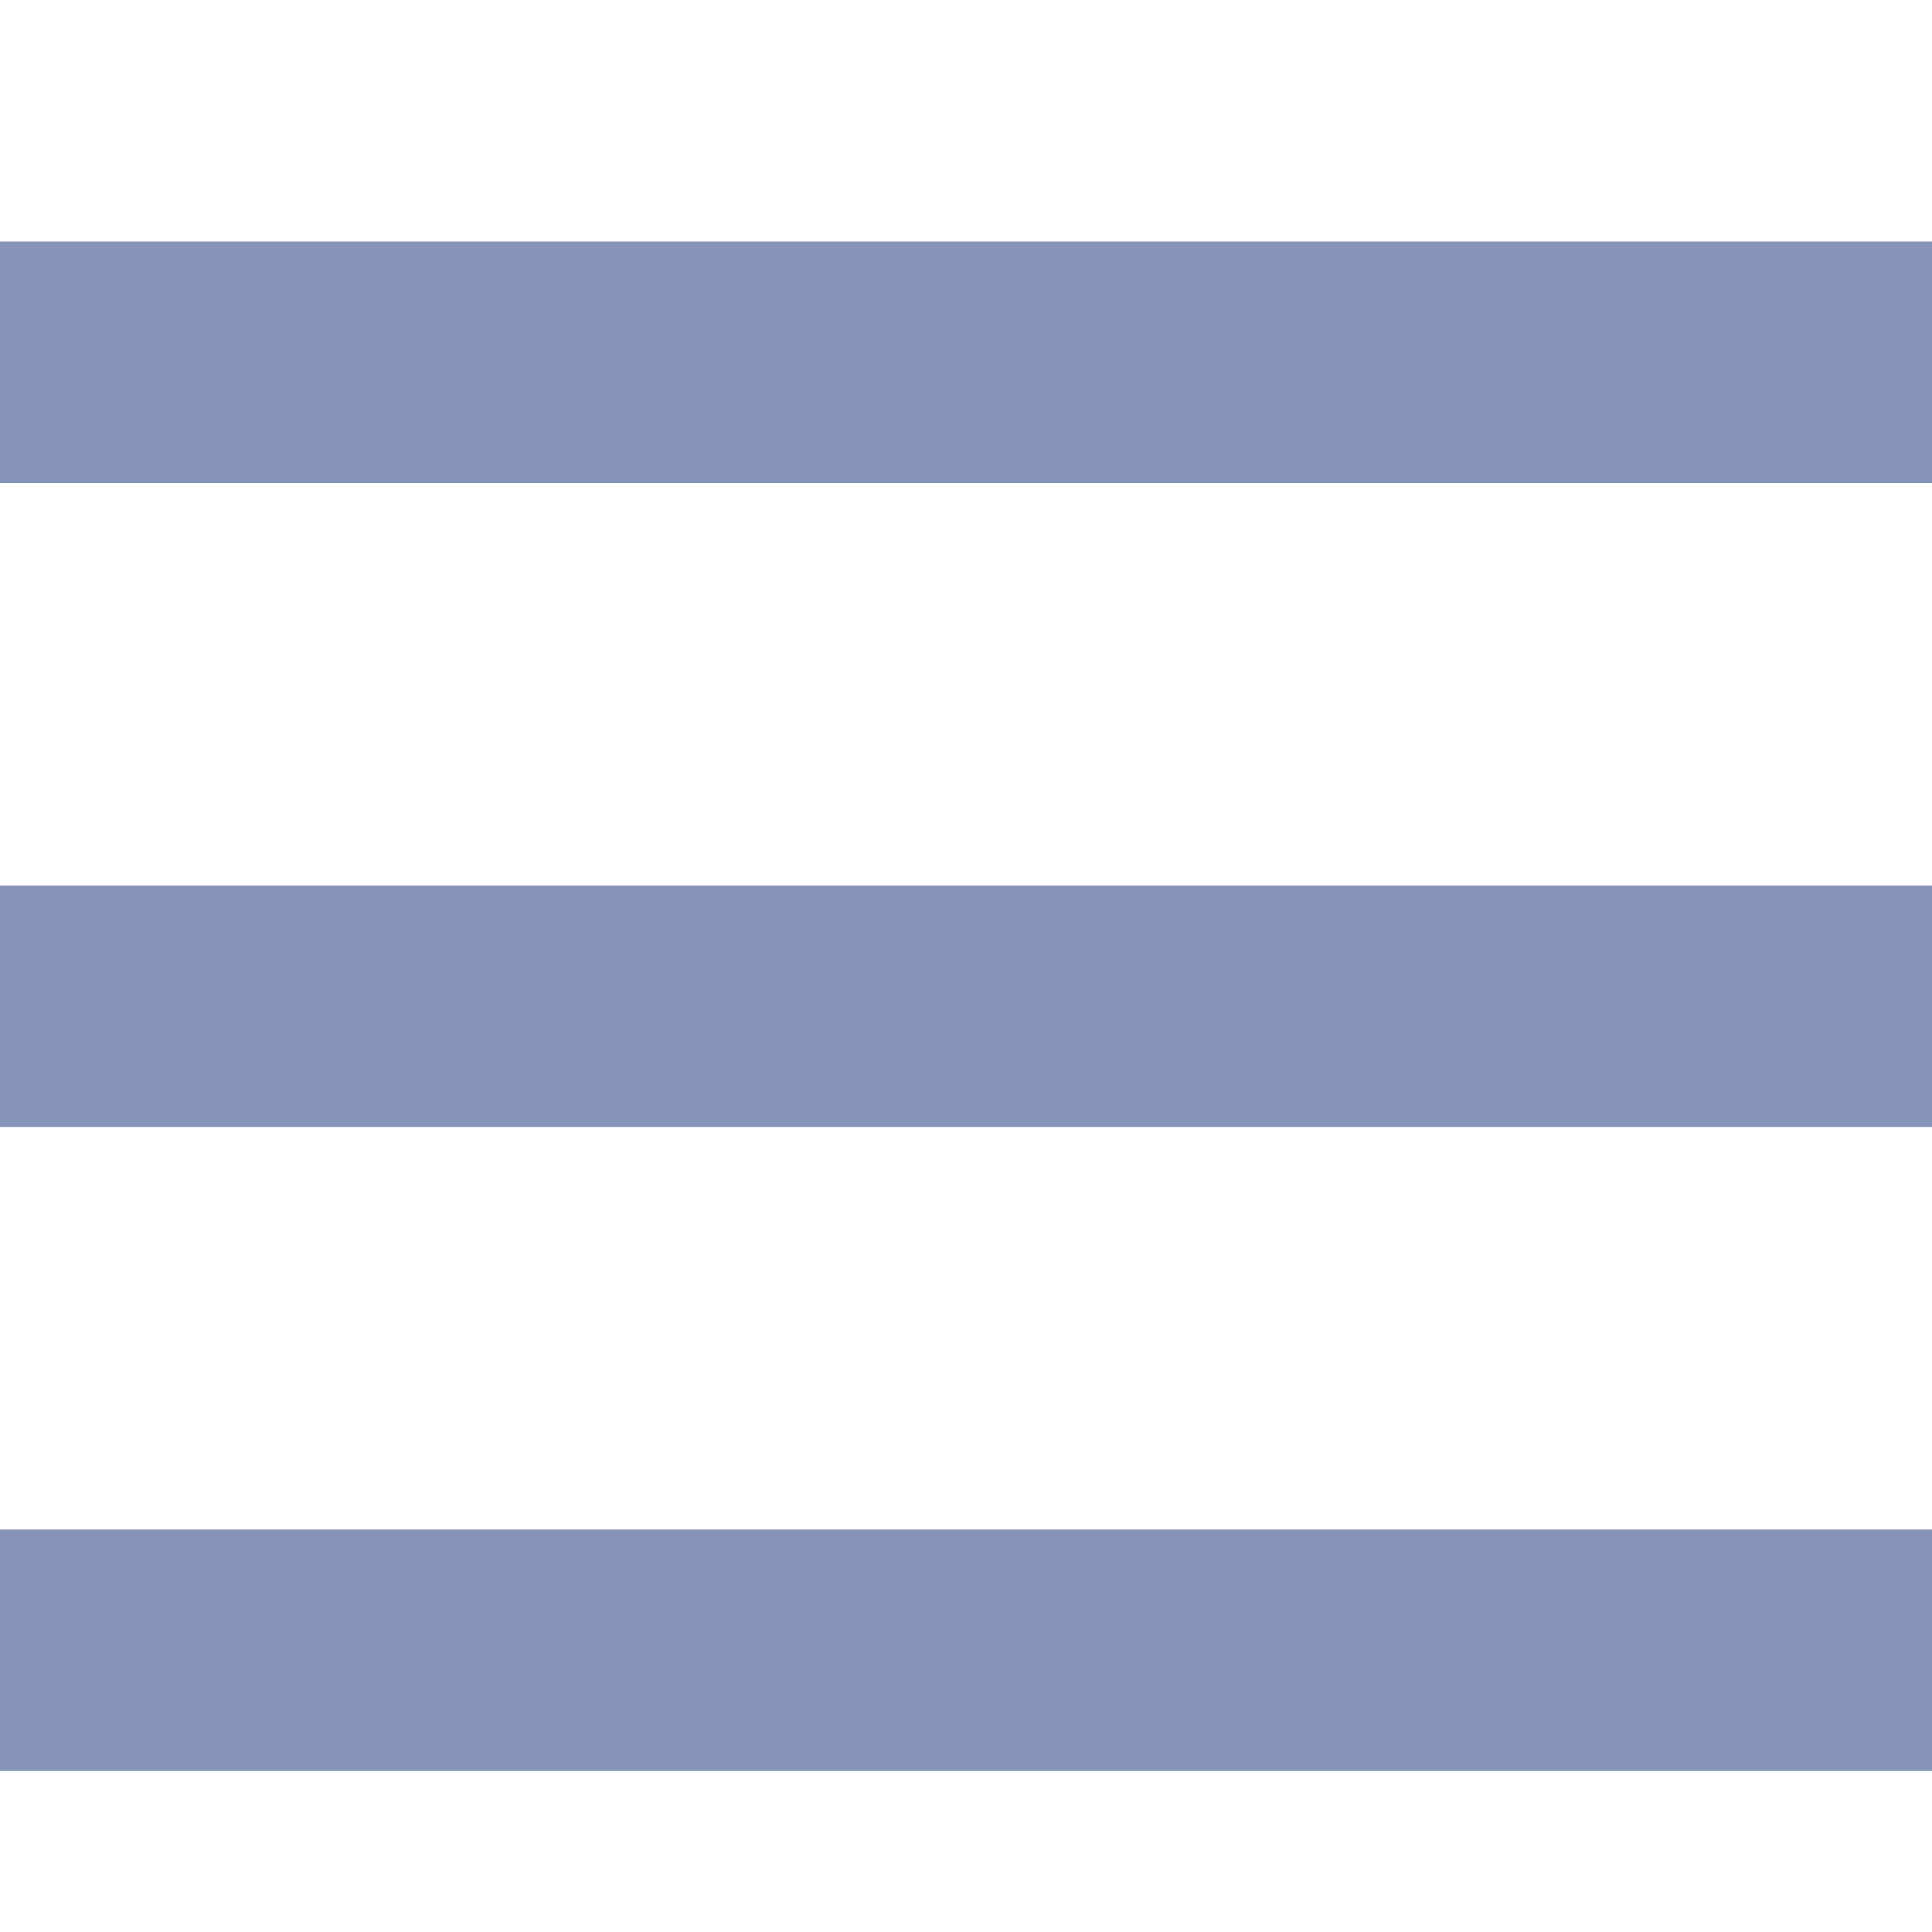
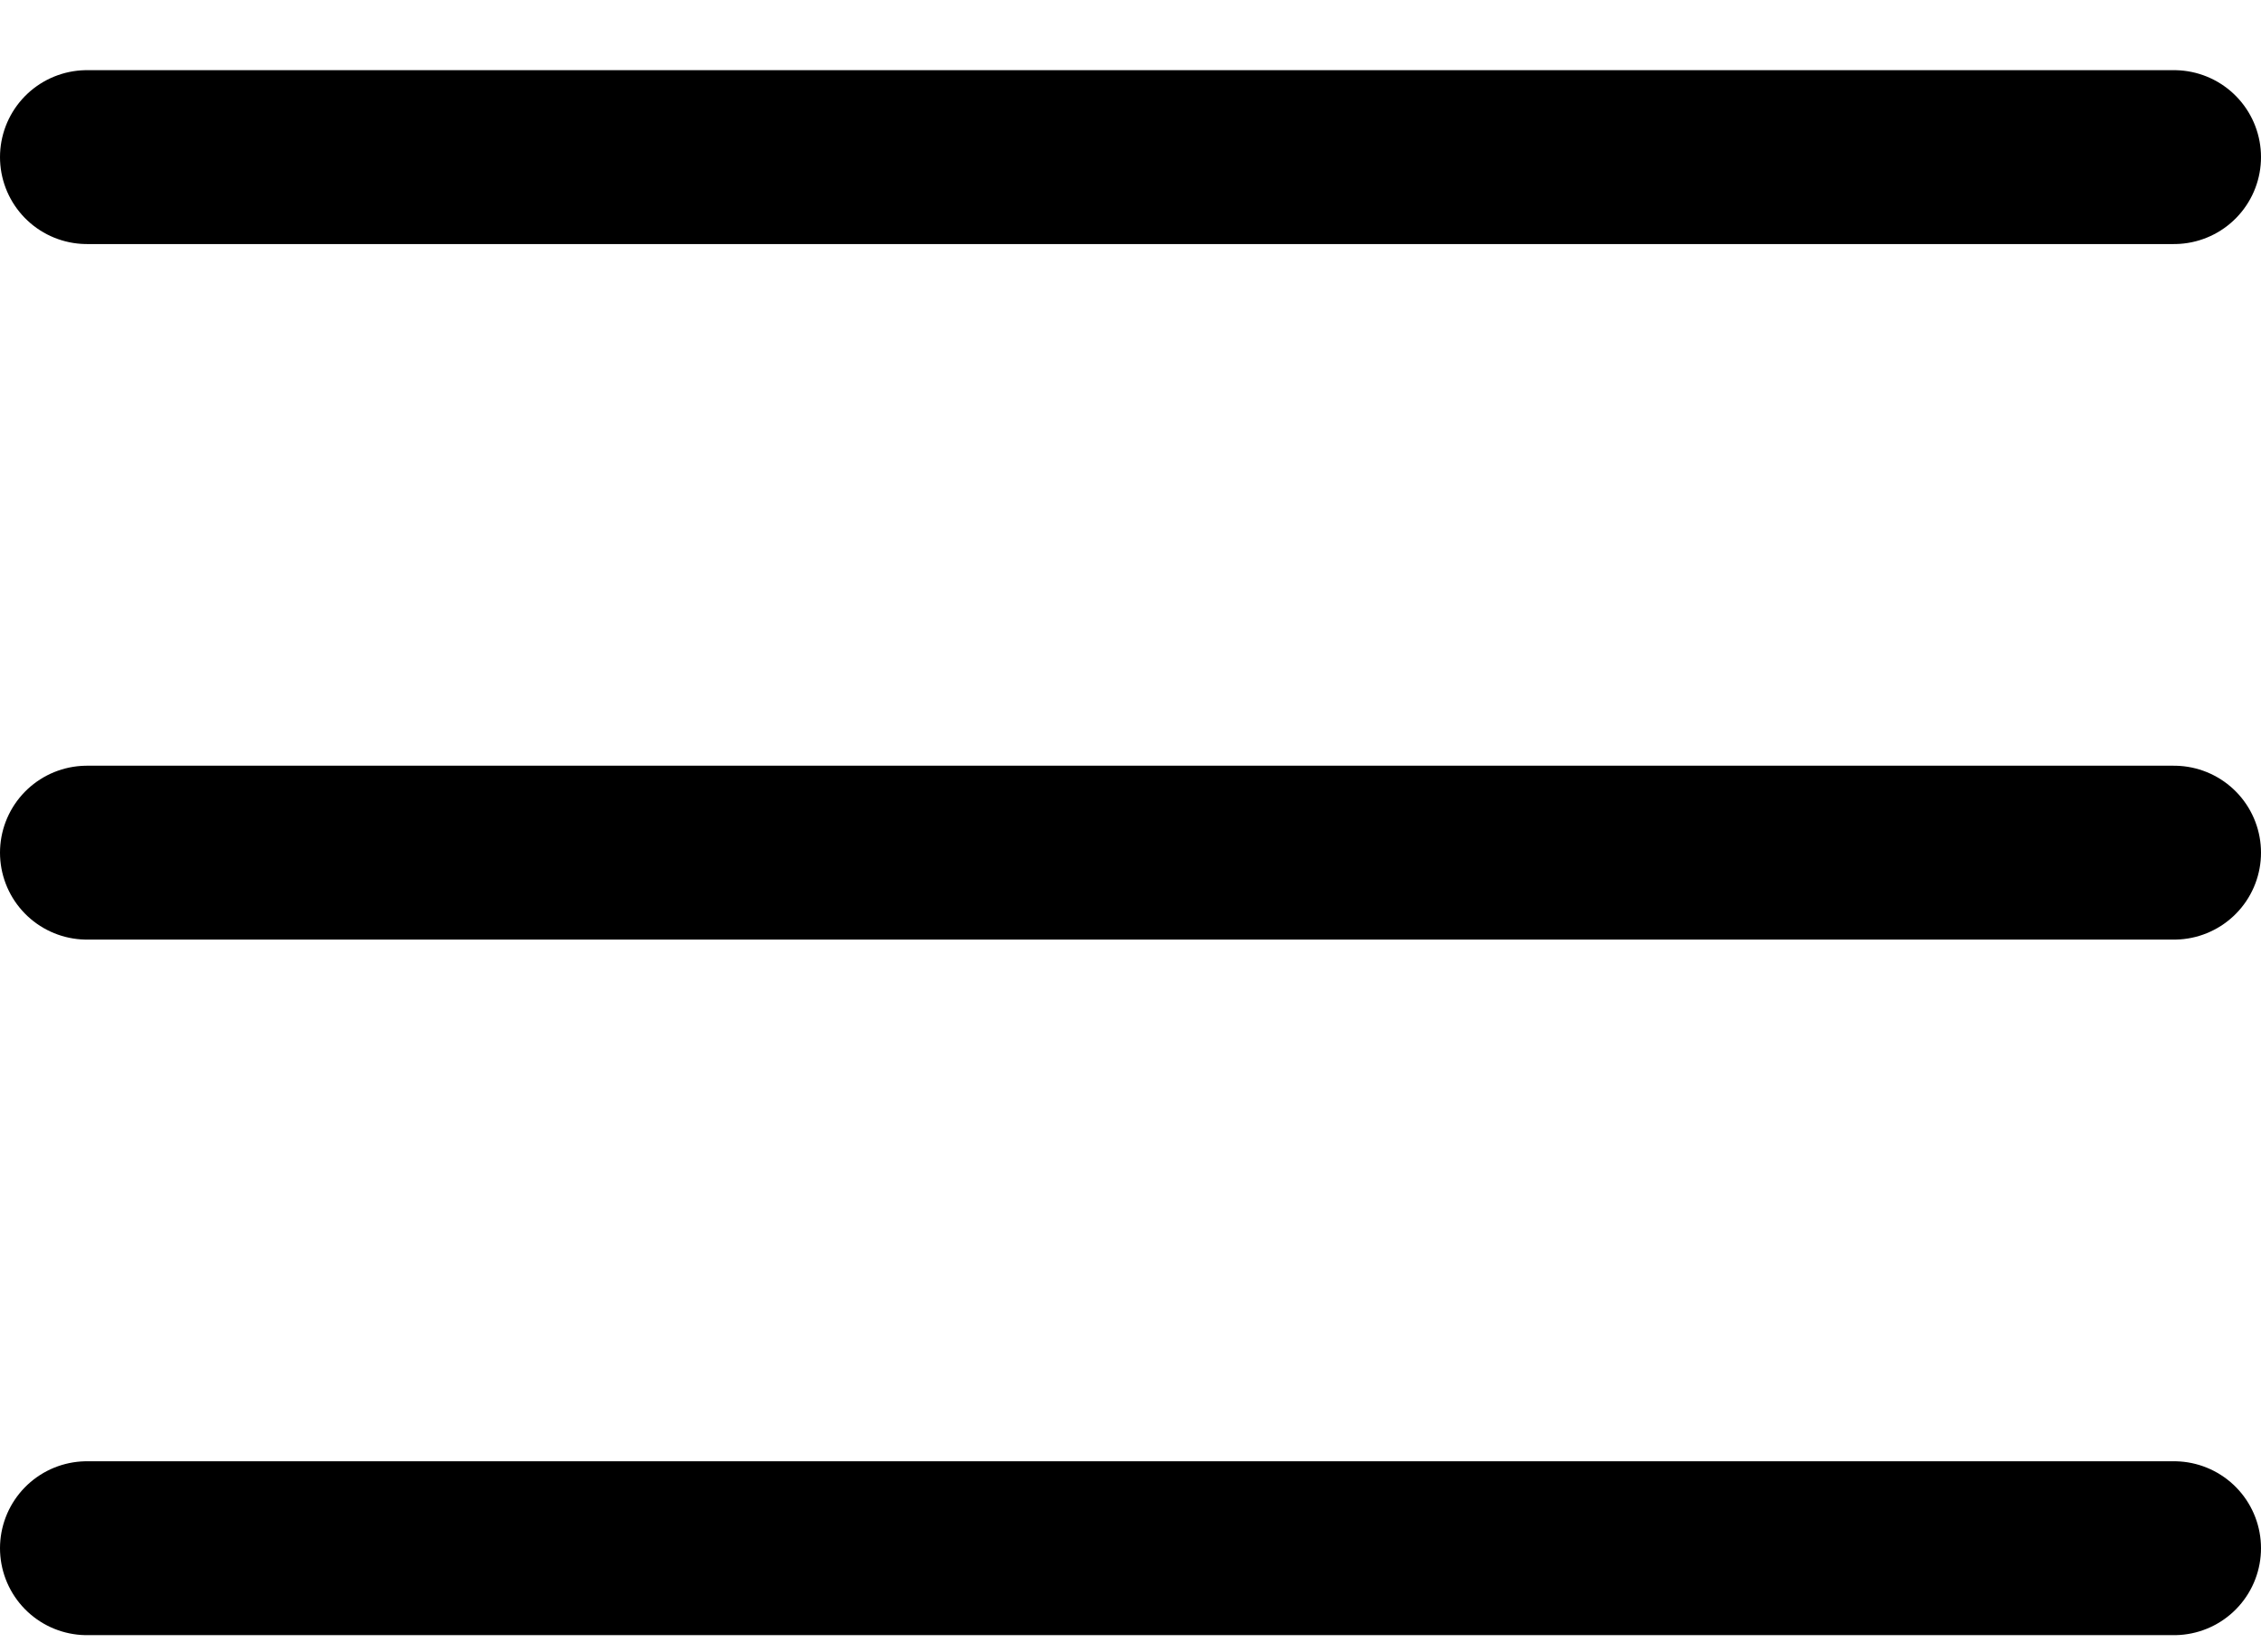
- <svg xmlns="http://www.w3.org/2000/svg" width="24" height="24" viewBox="0 0 24 24" fill="none">
-   <rect y="3" width="24" height="3" fill="#8794BA" />
-   <rect y="11" width="24" height="3" fill="#8794BA" />
-   <rect y="19" width="24" height="3" fill="#8794BA" />
+ <svg xmlns="http://www.w3.org/2000/svg" width="26" height="19" viewBox="0 0 26 19" fill="none">
+   <path d="M1 1.807H25" stroke="black" stroke-width="2" stroke-linecap="round" />
+   <path d="M1 9.807H25" stroke="black" stroke-width="2" stroke-linecap="round" />
+   <path d="M1 17.807H25" stroke="black" stroke-width="2" stroke-linecap="round" />
</svg>
